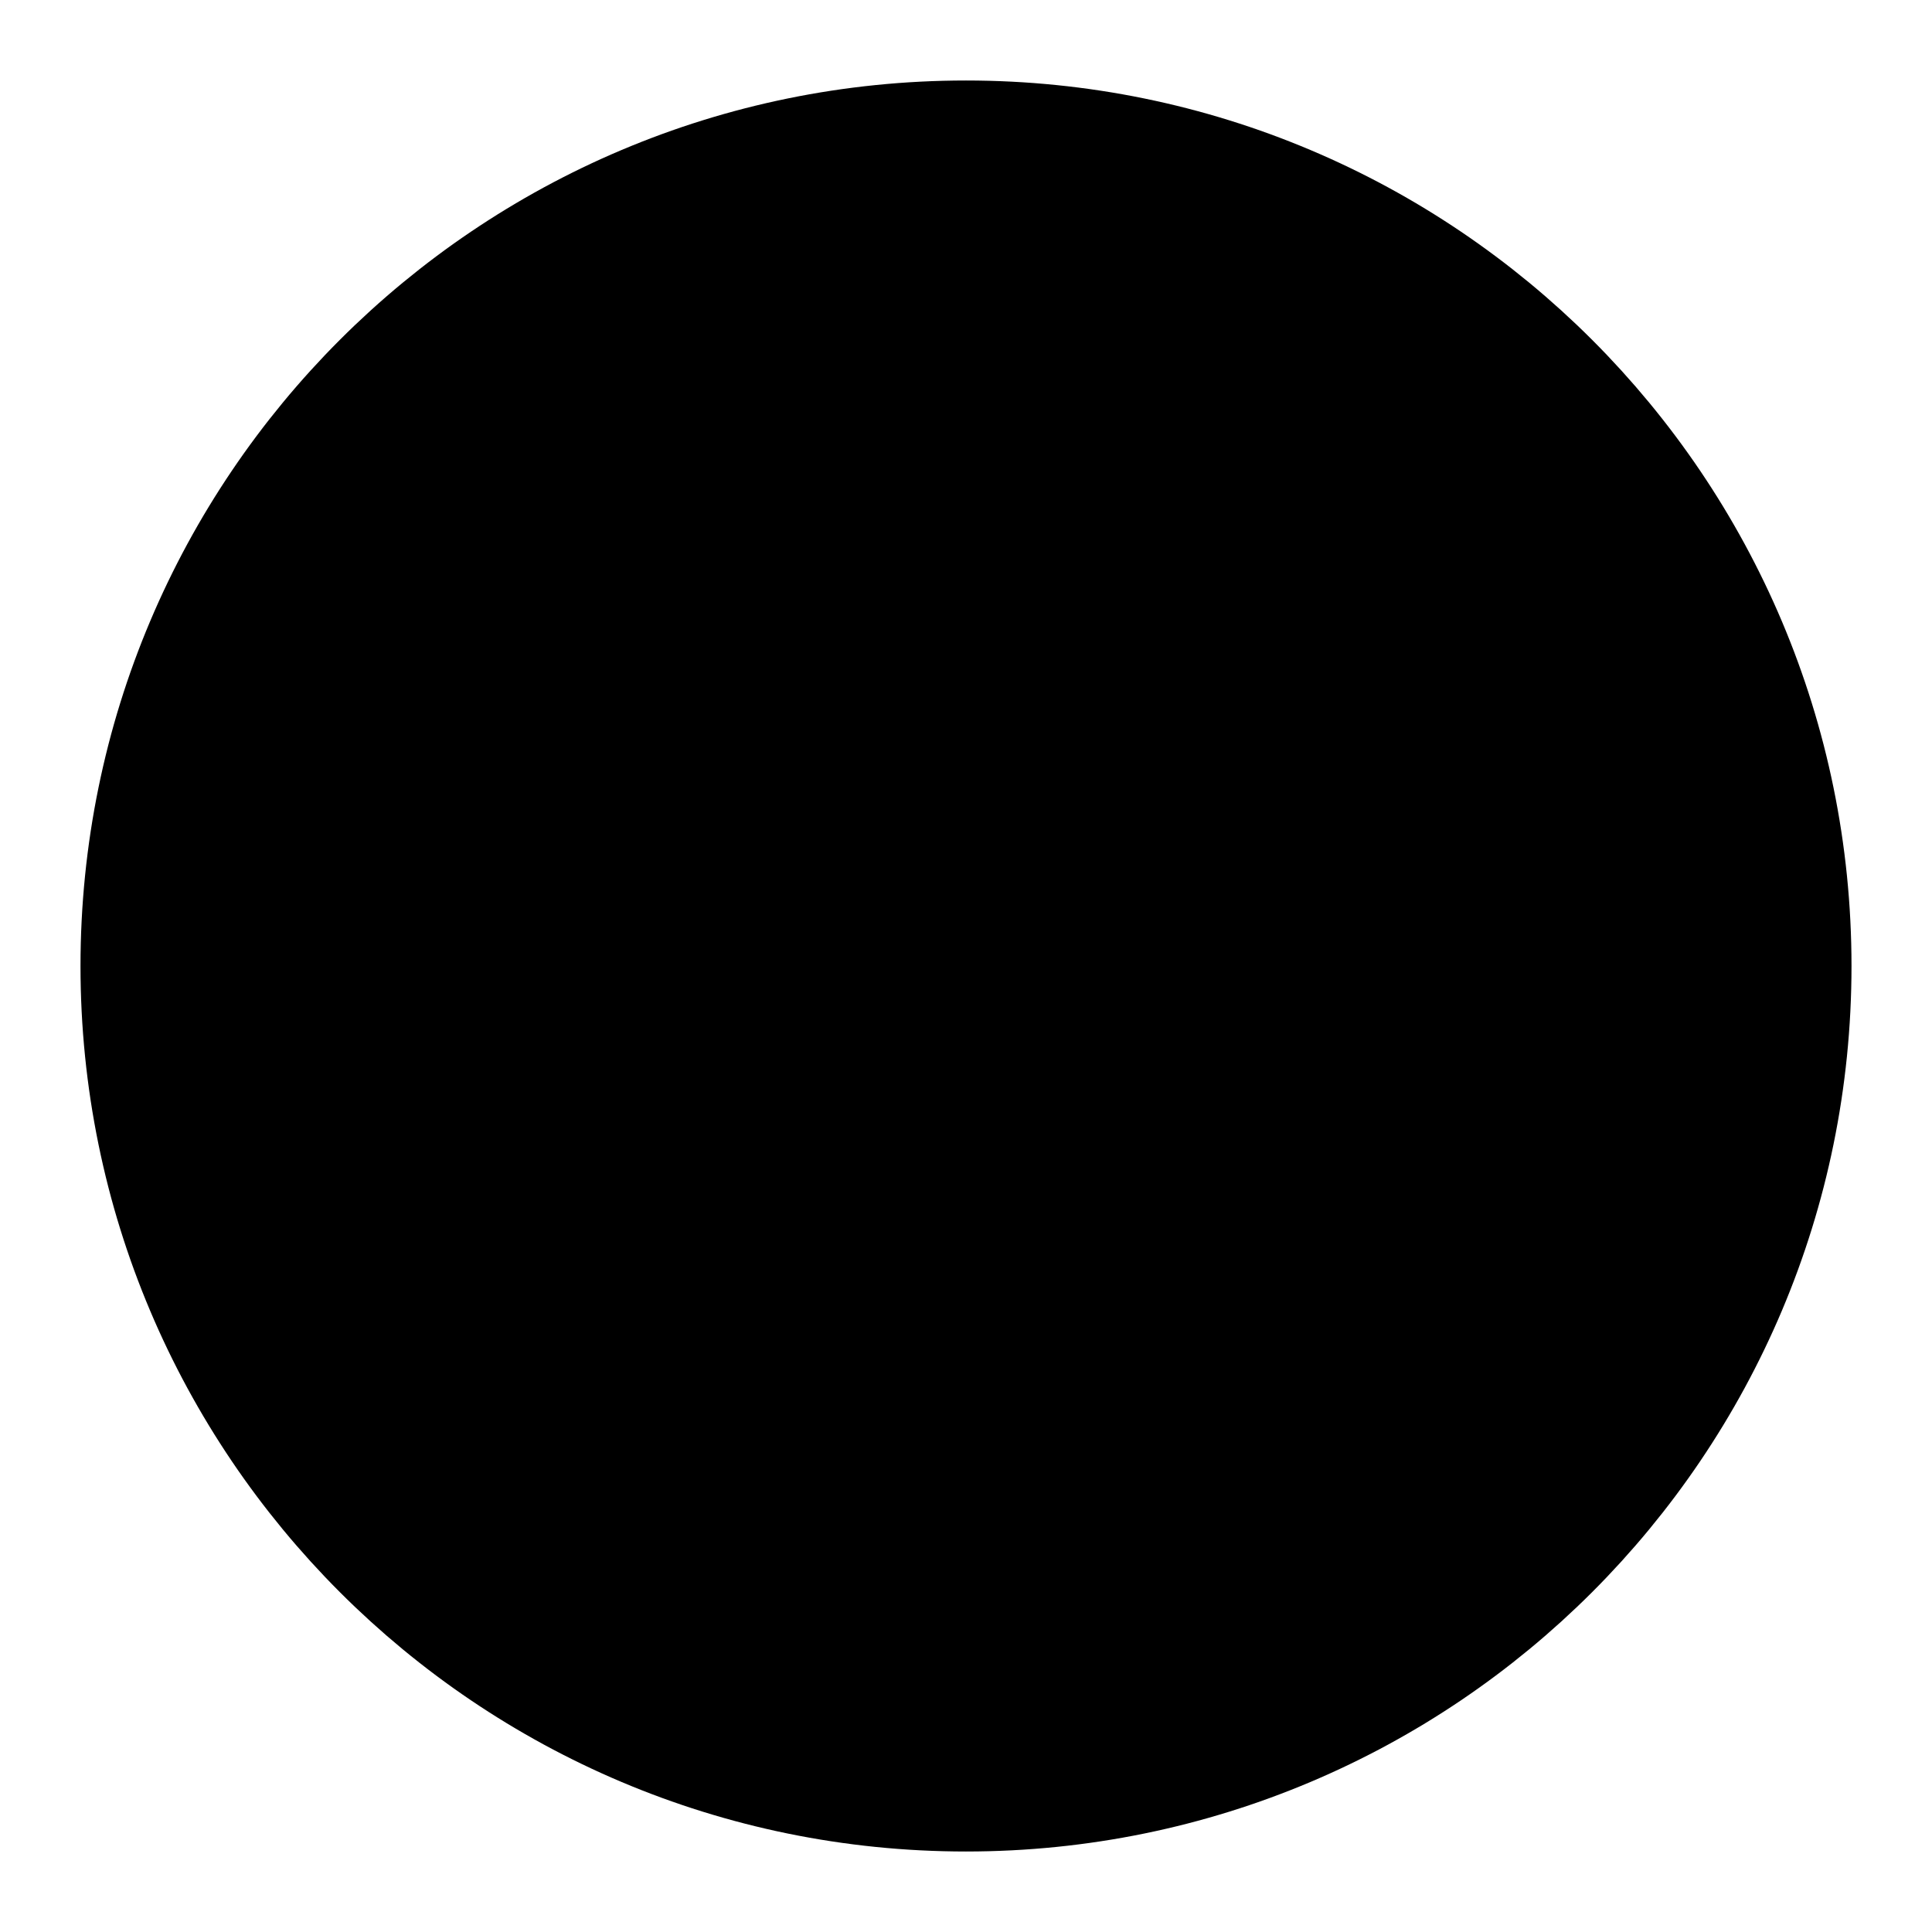
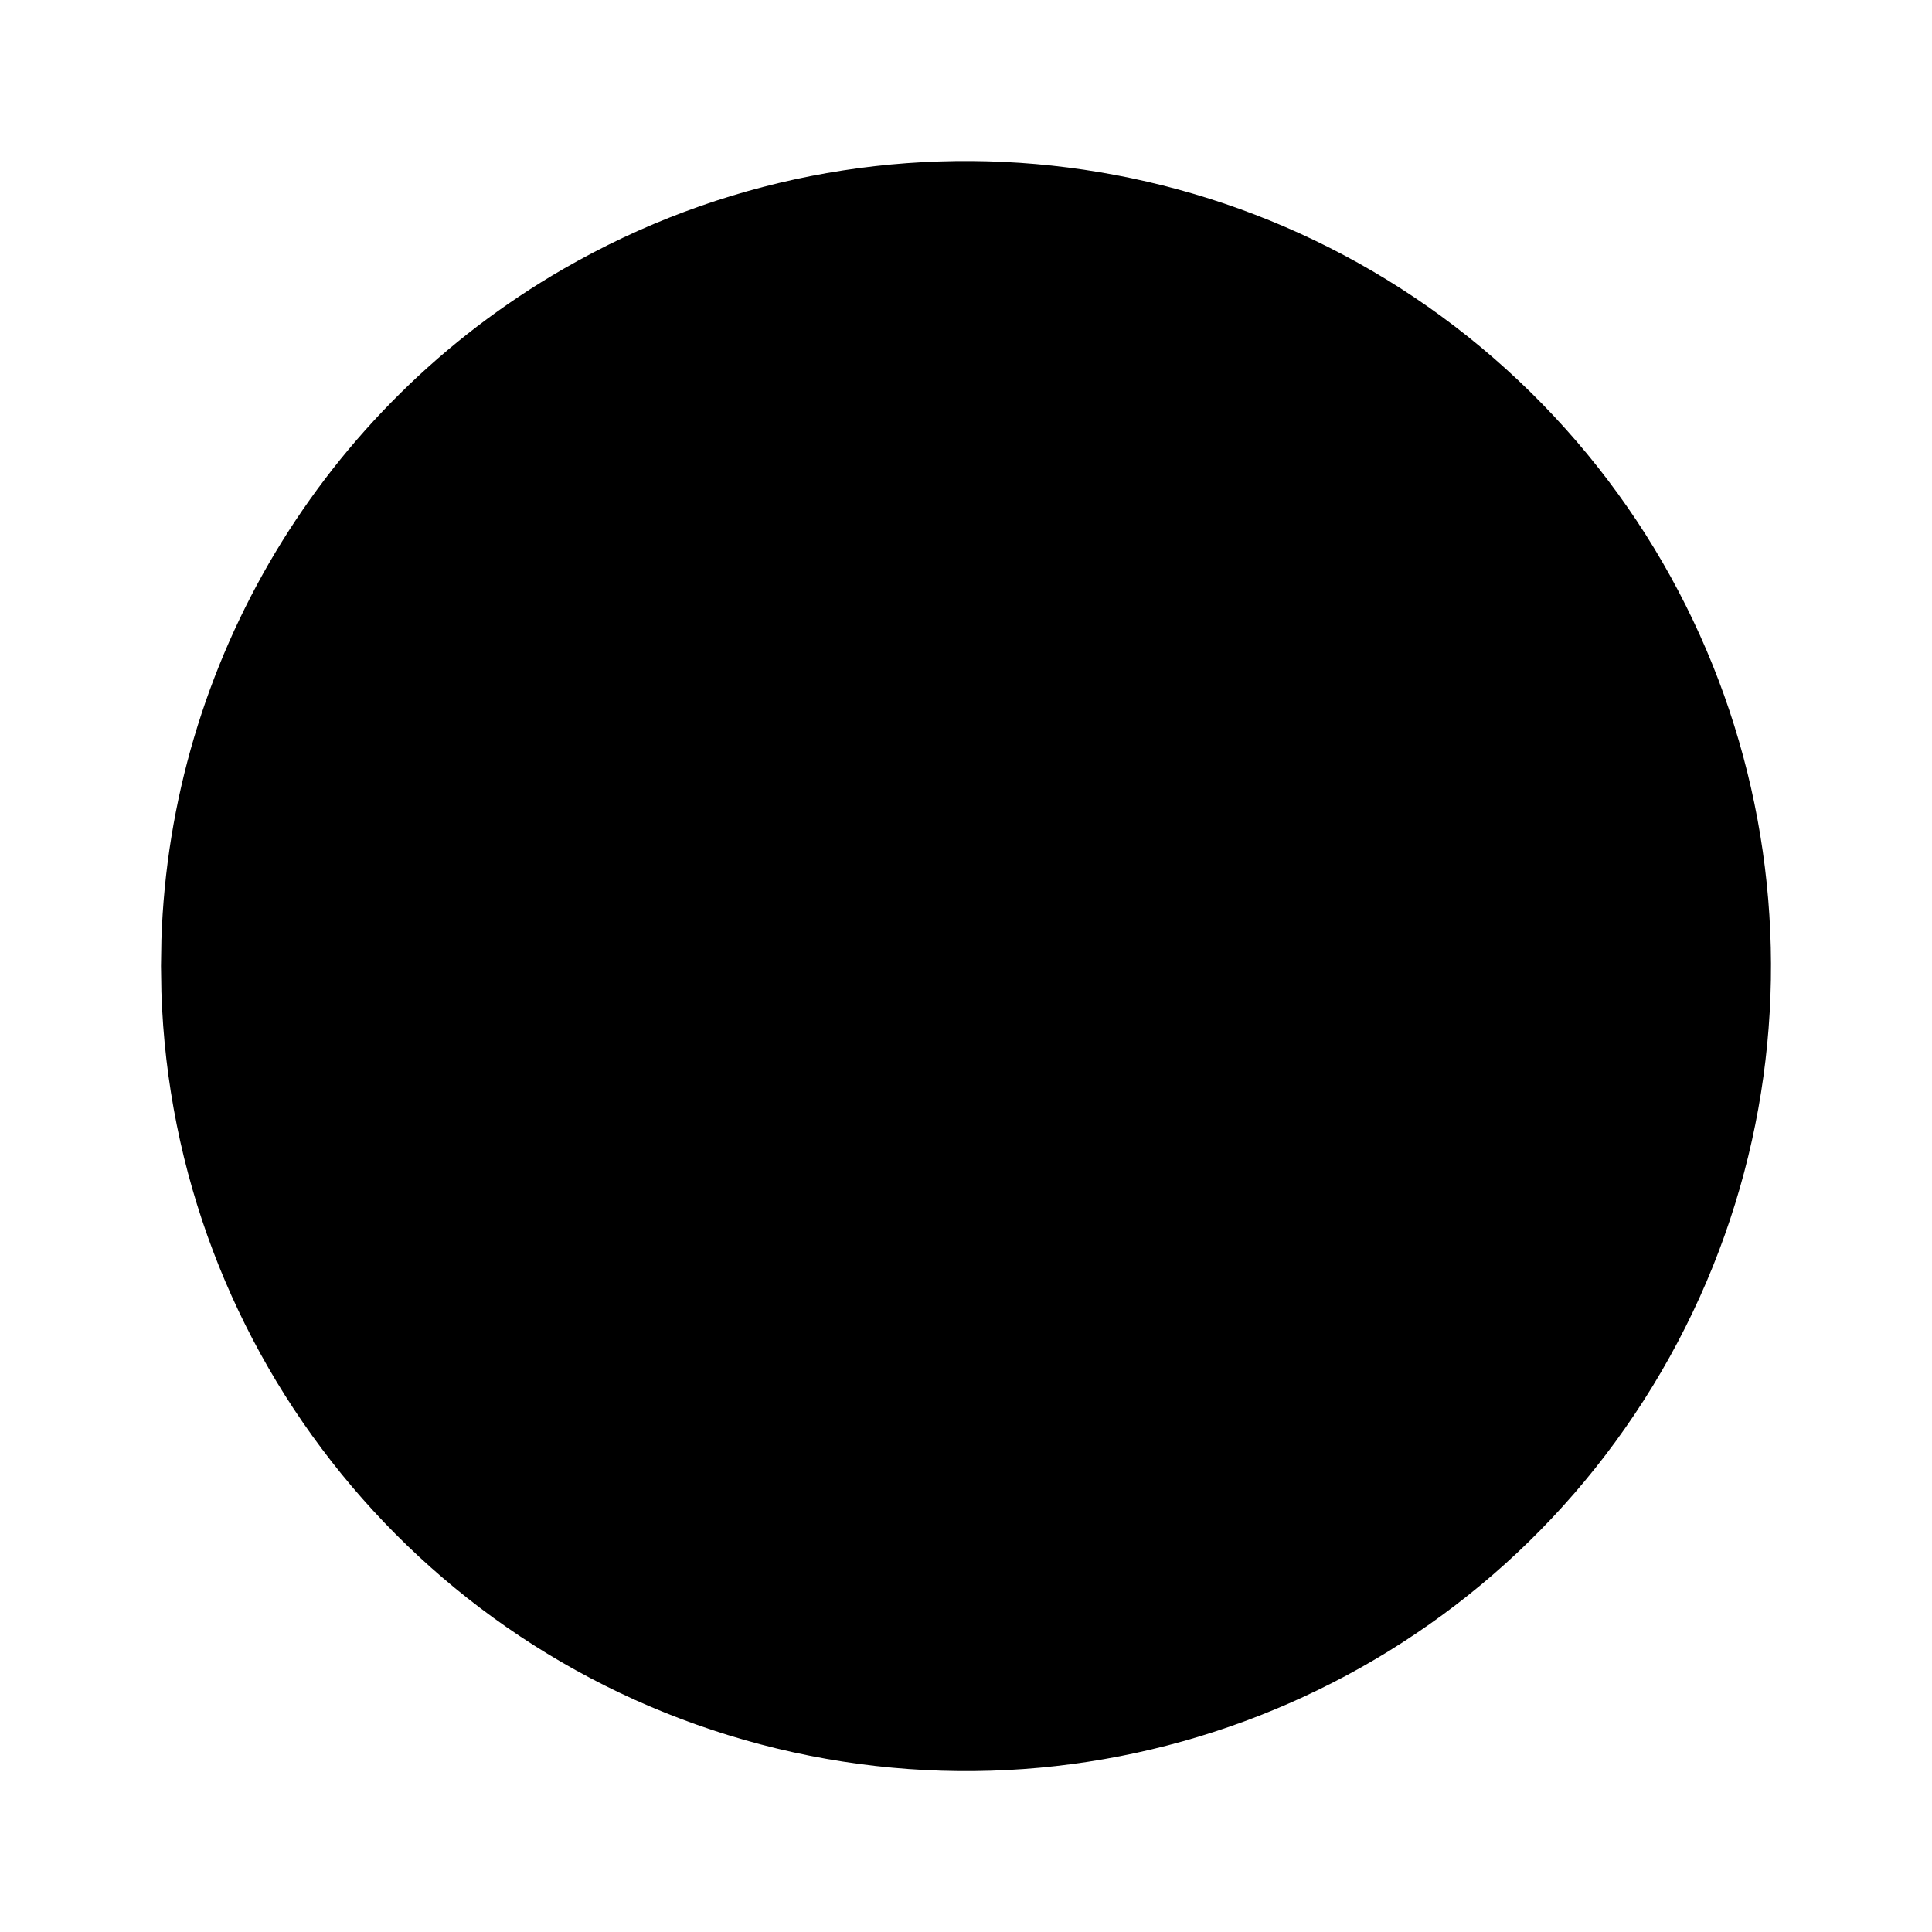
- <svg xmlns="http://www.w3.org/2000/svg" width="24" height="24" viewBox="0 0 24 24" fill="currentColor" stroke="currentColor" stroke-width="2" stroke-linecap="round" stroke-linejoin="round" class="feather feather-circle">
-   <circle cx="12" cy="12" r="10" />
+ <svg xmlns="http://www.w3.org/2000/svg" width="24" height="24" viewBox="0 0 24 24" fill="currentColor">
+   <path stroke="none" d="M0 0h24v24H0z" fill="none" />
+   <path d="M7 3.34a10 10 0 1 1 -4.995 8.984l-.005 -.324l.005 -.324a10 10 0 0 1 4.995 -8.336z" />
</svg>
